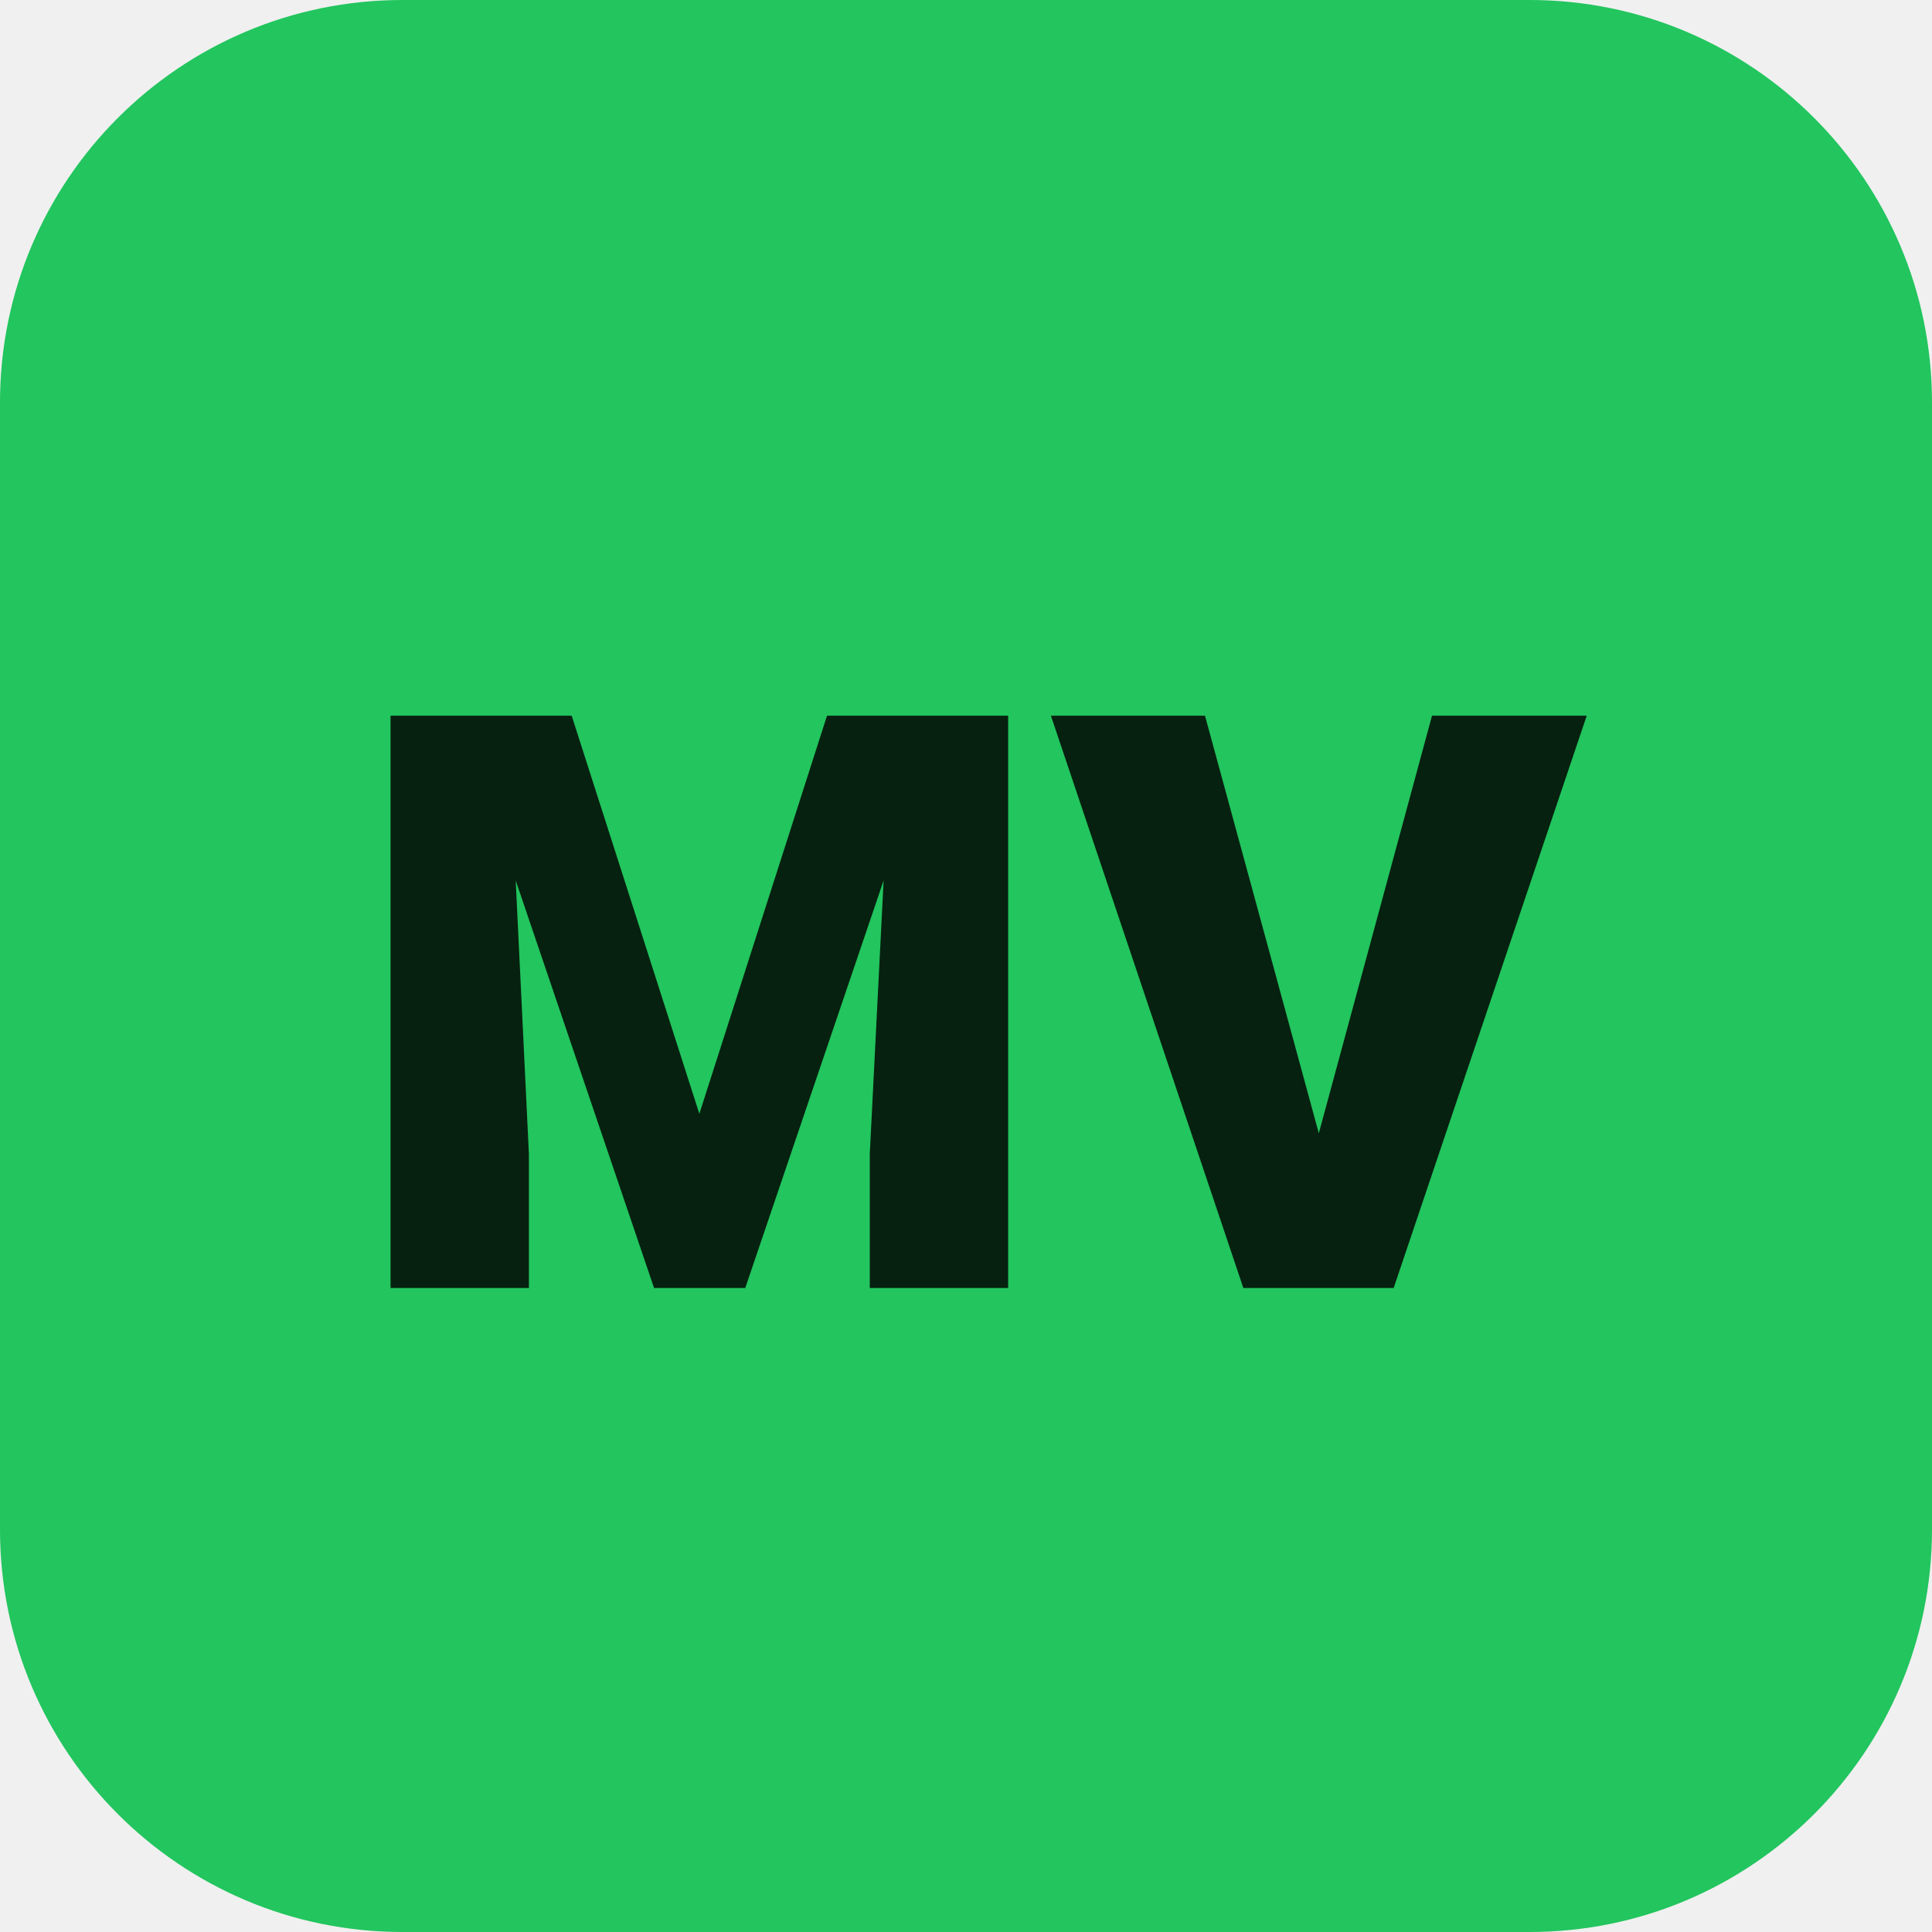
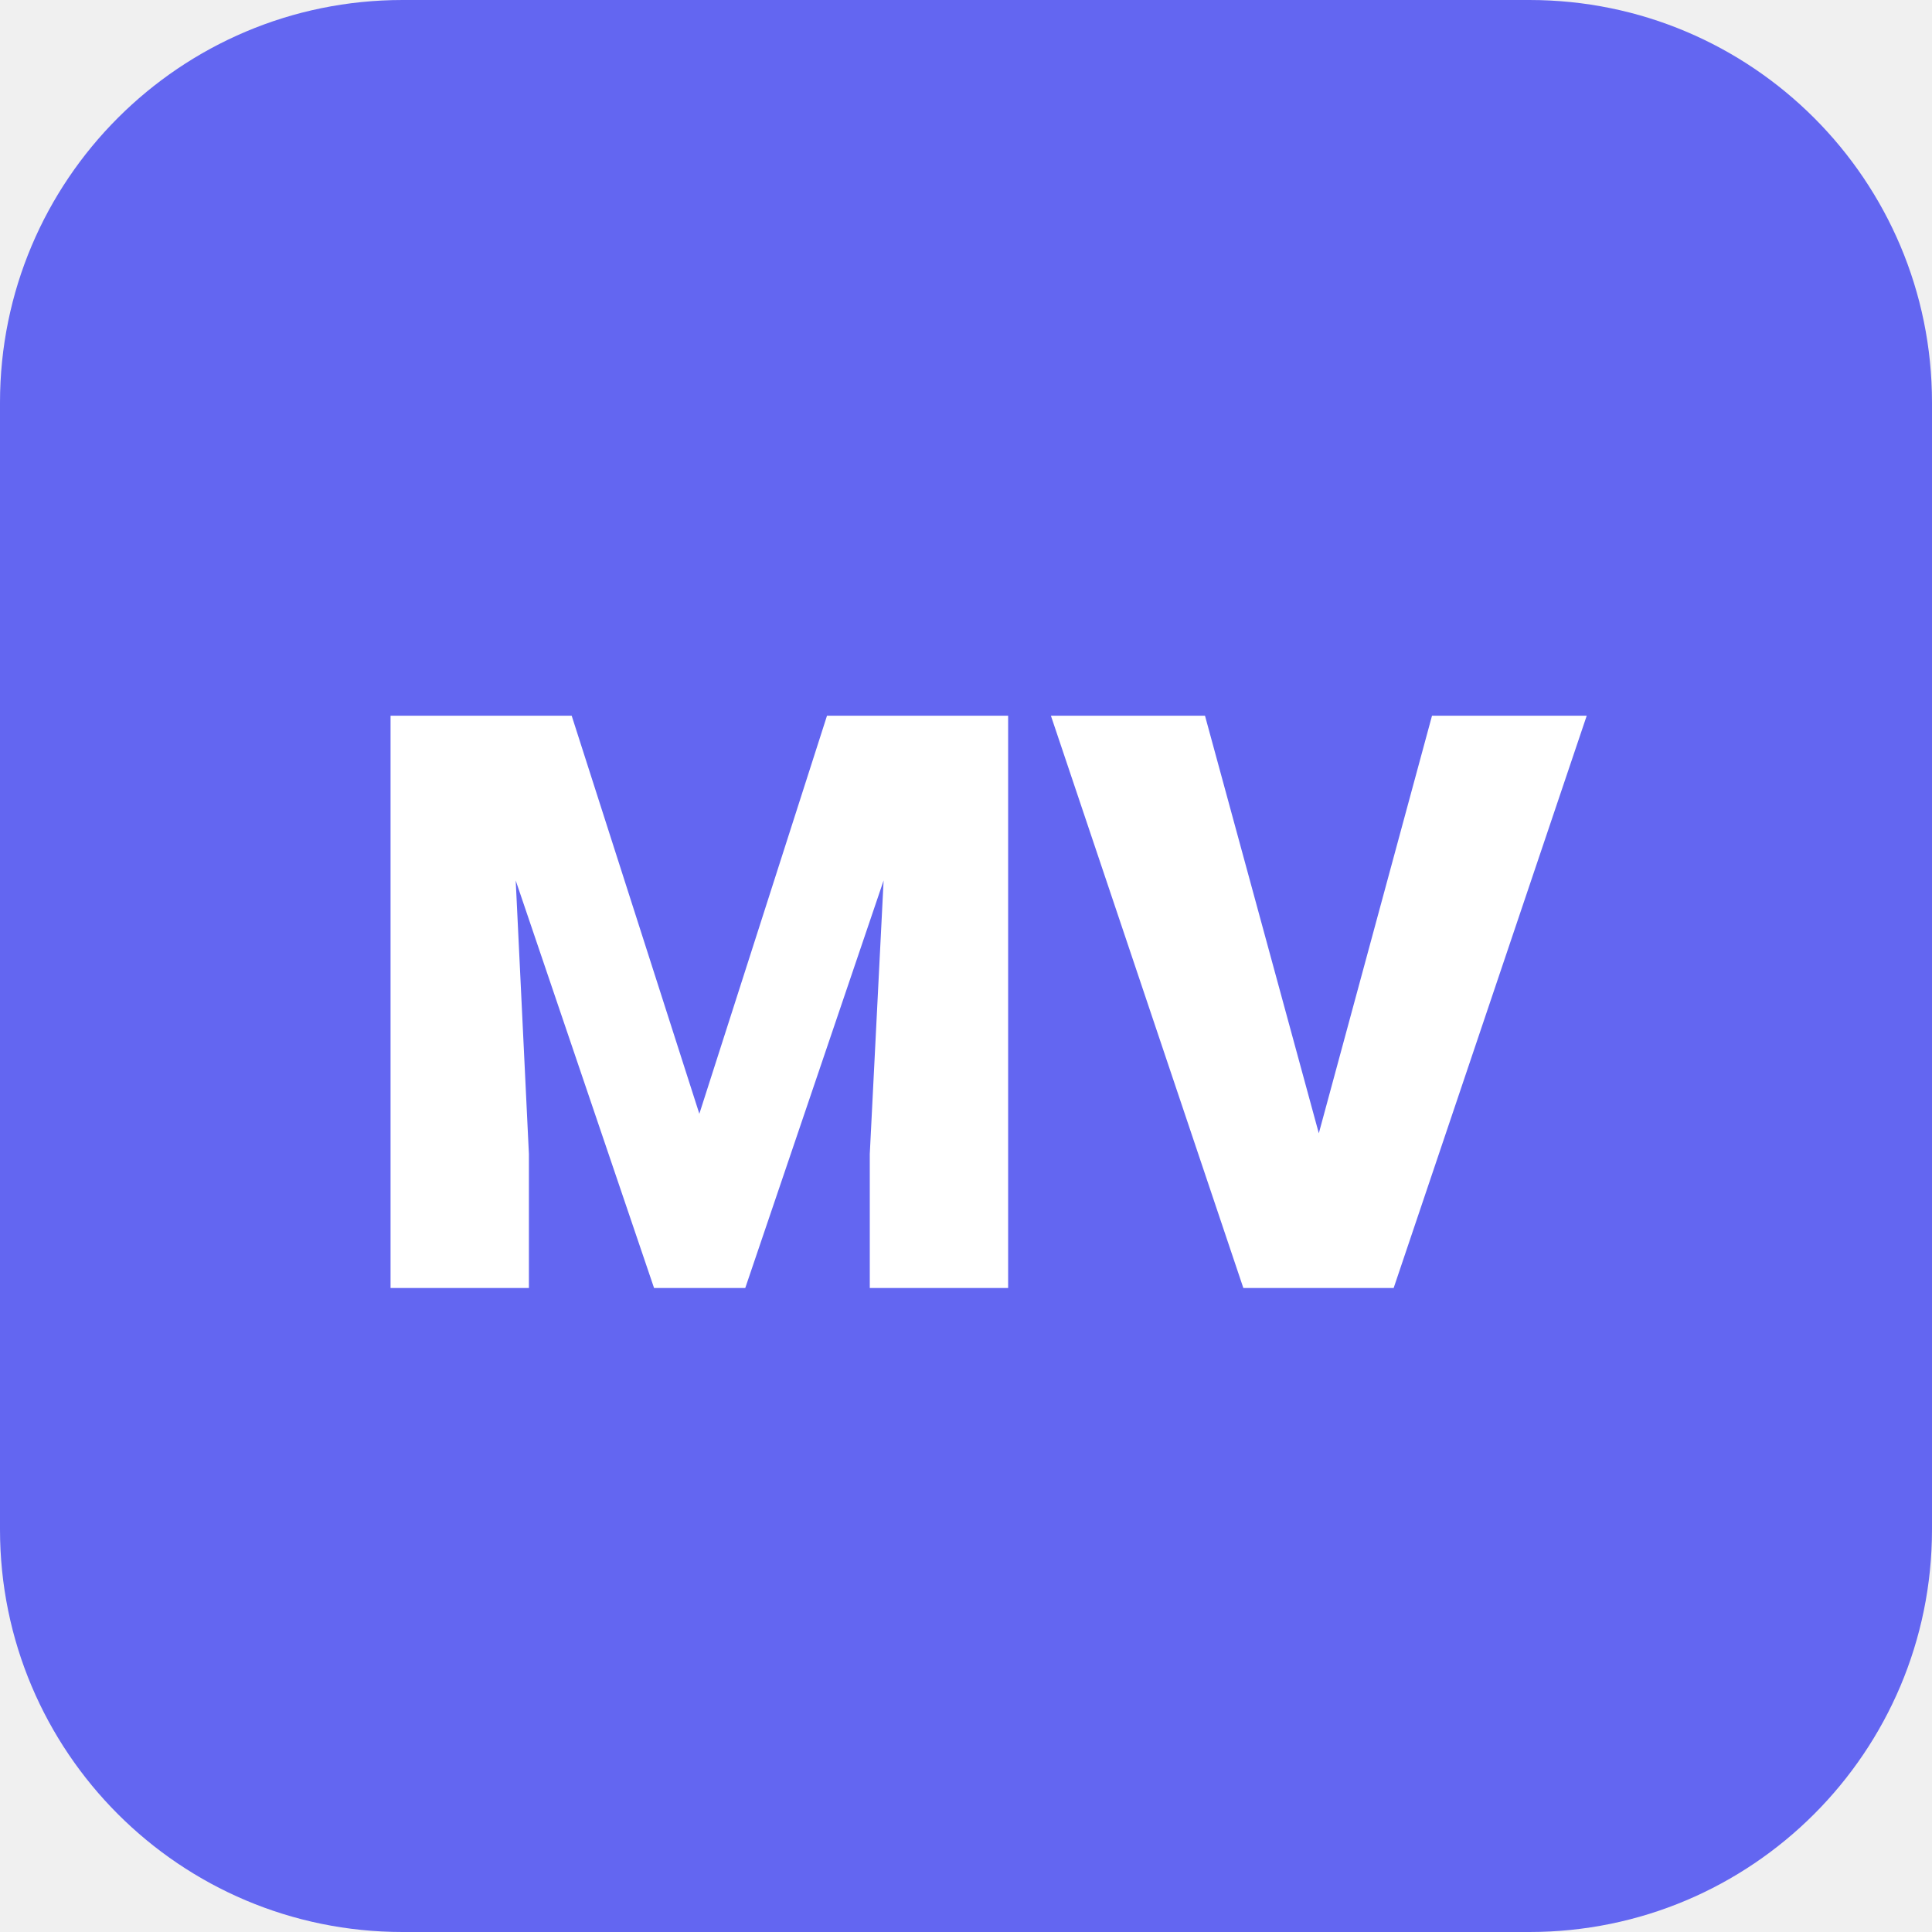
<svg xmlns="http://www.w3.org/2000/svg" width="48" height="48" viewBox="0 0 48 48">
-   <rect width="48" height="48" rx="10" fill="#22c55e" />
-   <text x="24" y="32" font-family="system-ui, 'Segoe UI', Roboto, Helvetica, Arial, sans-serif" font-size="20" font-weight="800" text-anchor="middle" fill="#06210f">MV</text>
+   <rect width="48" height="48" rx="10" fill="#6366f1" />
+   <text x="24" y="32" font-family="system-ui, 'Segoe UI', Roboto, Helvetica, Arial, sans-serif" font-size="20" font-weight="800" text-anchor="middle" fill="#ffffff">MV</text>
</svg>
